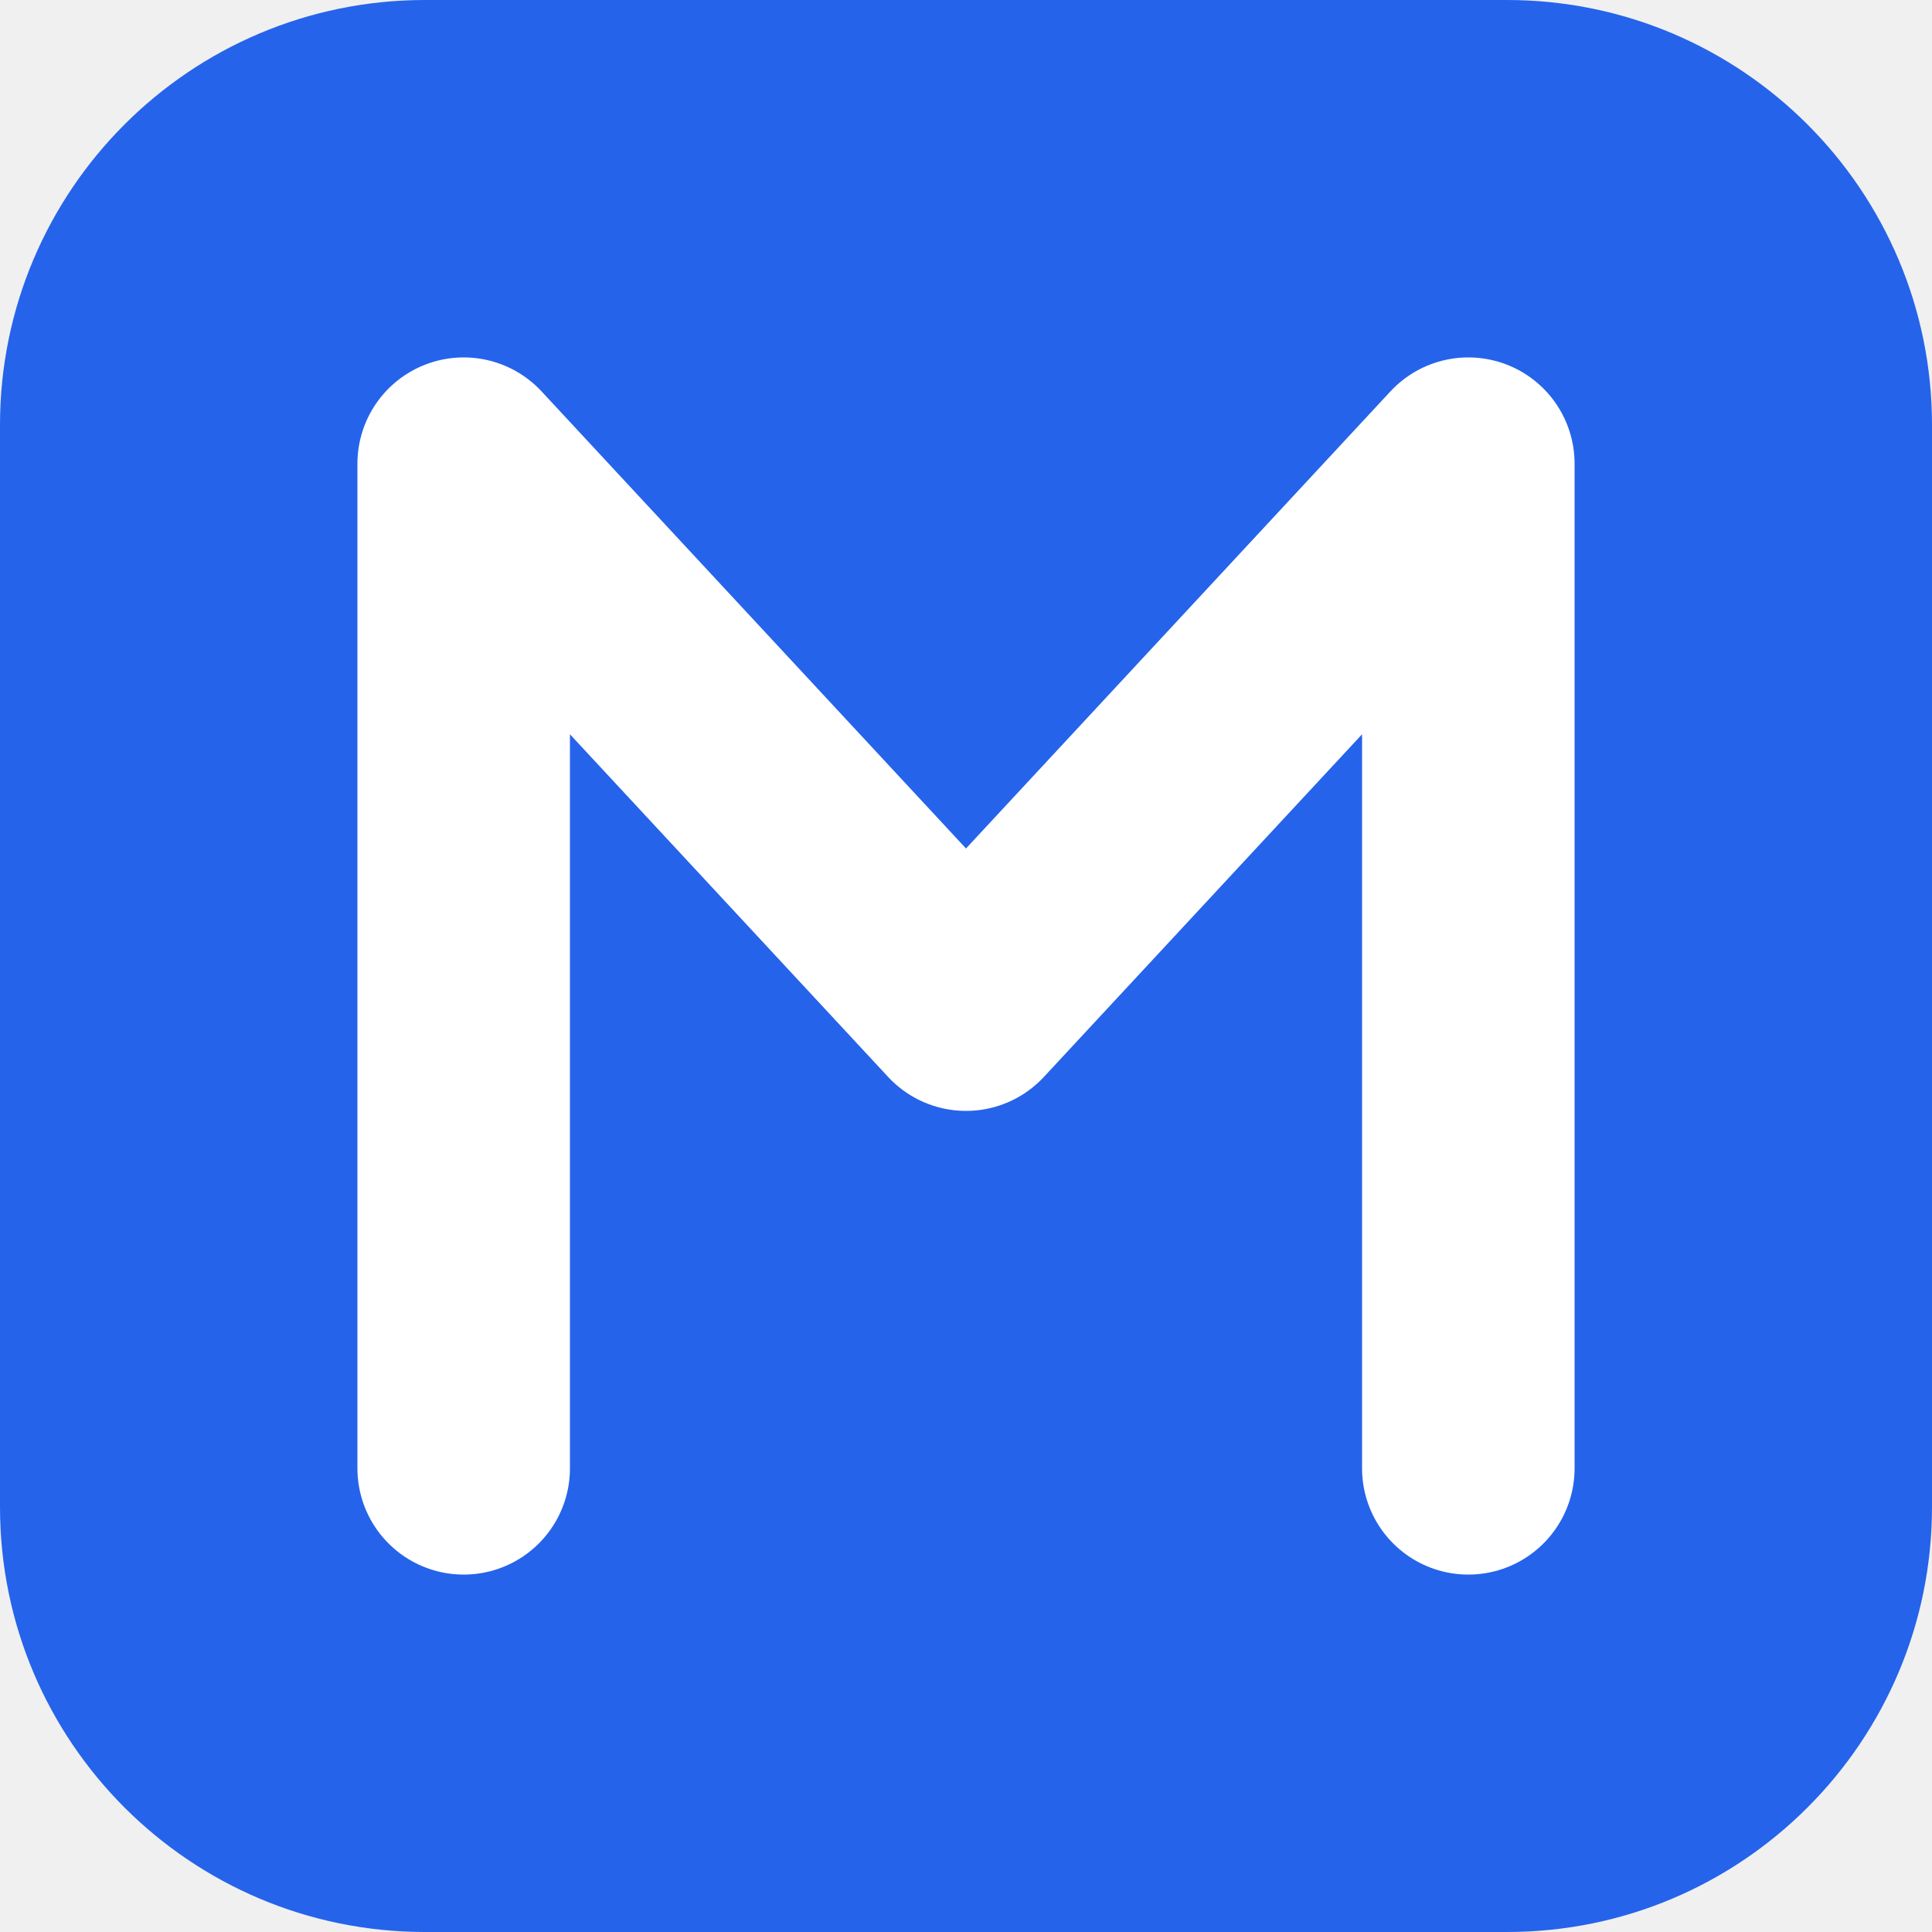
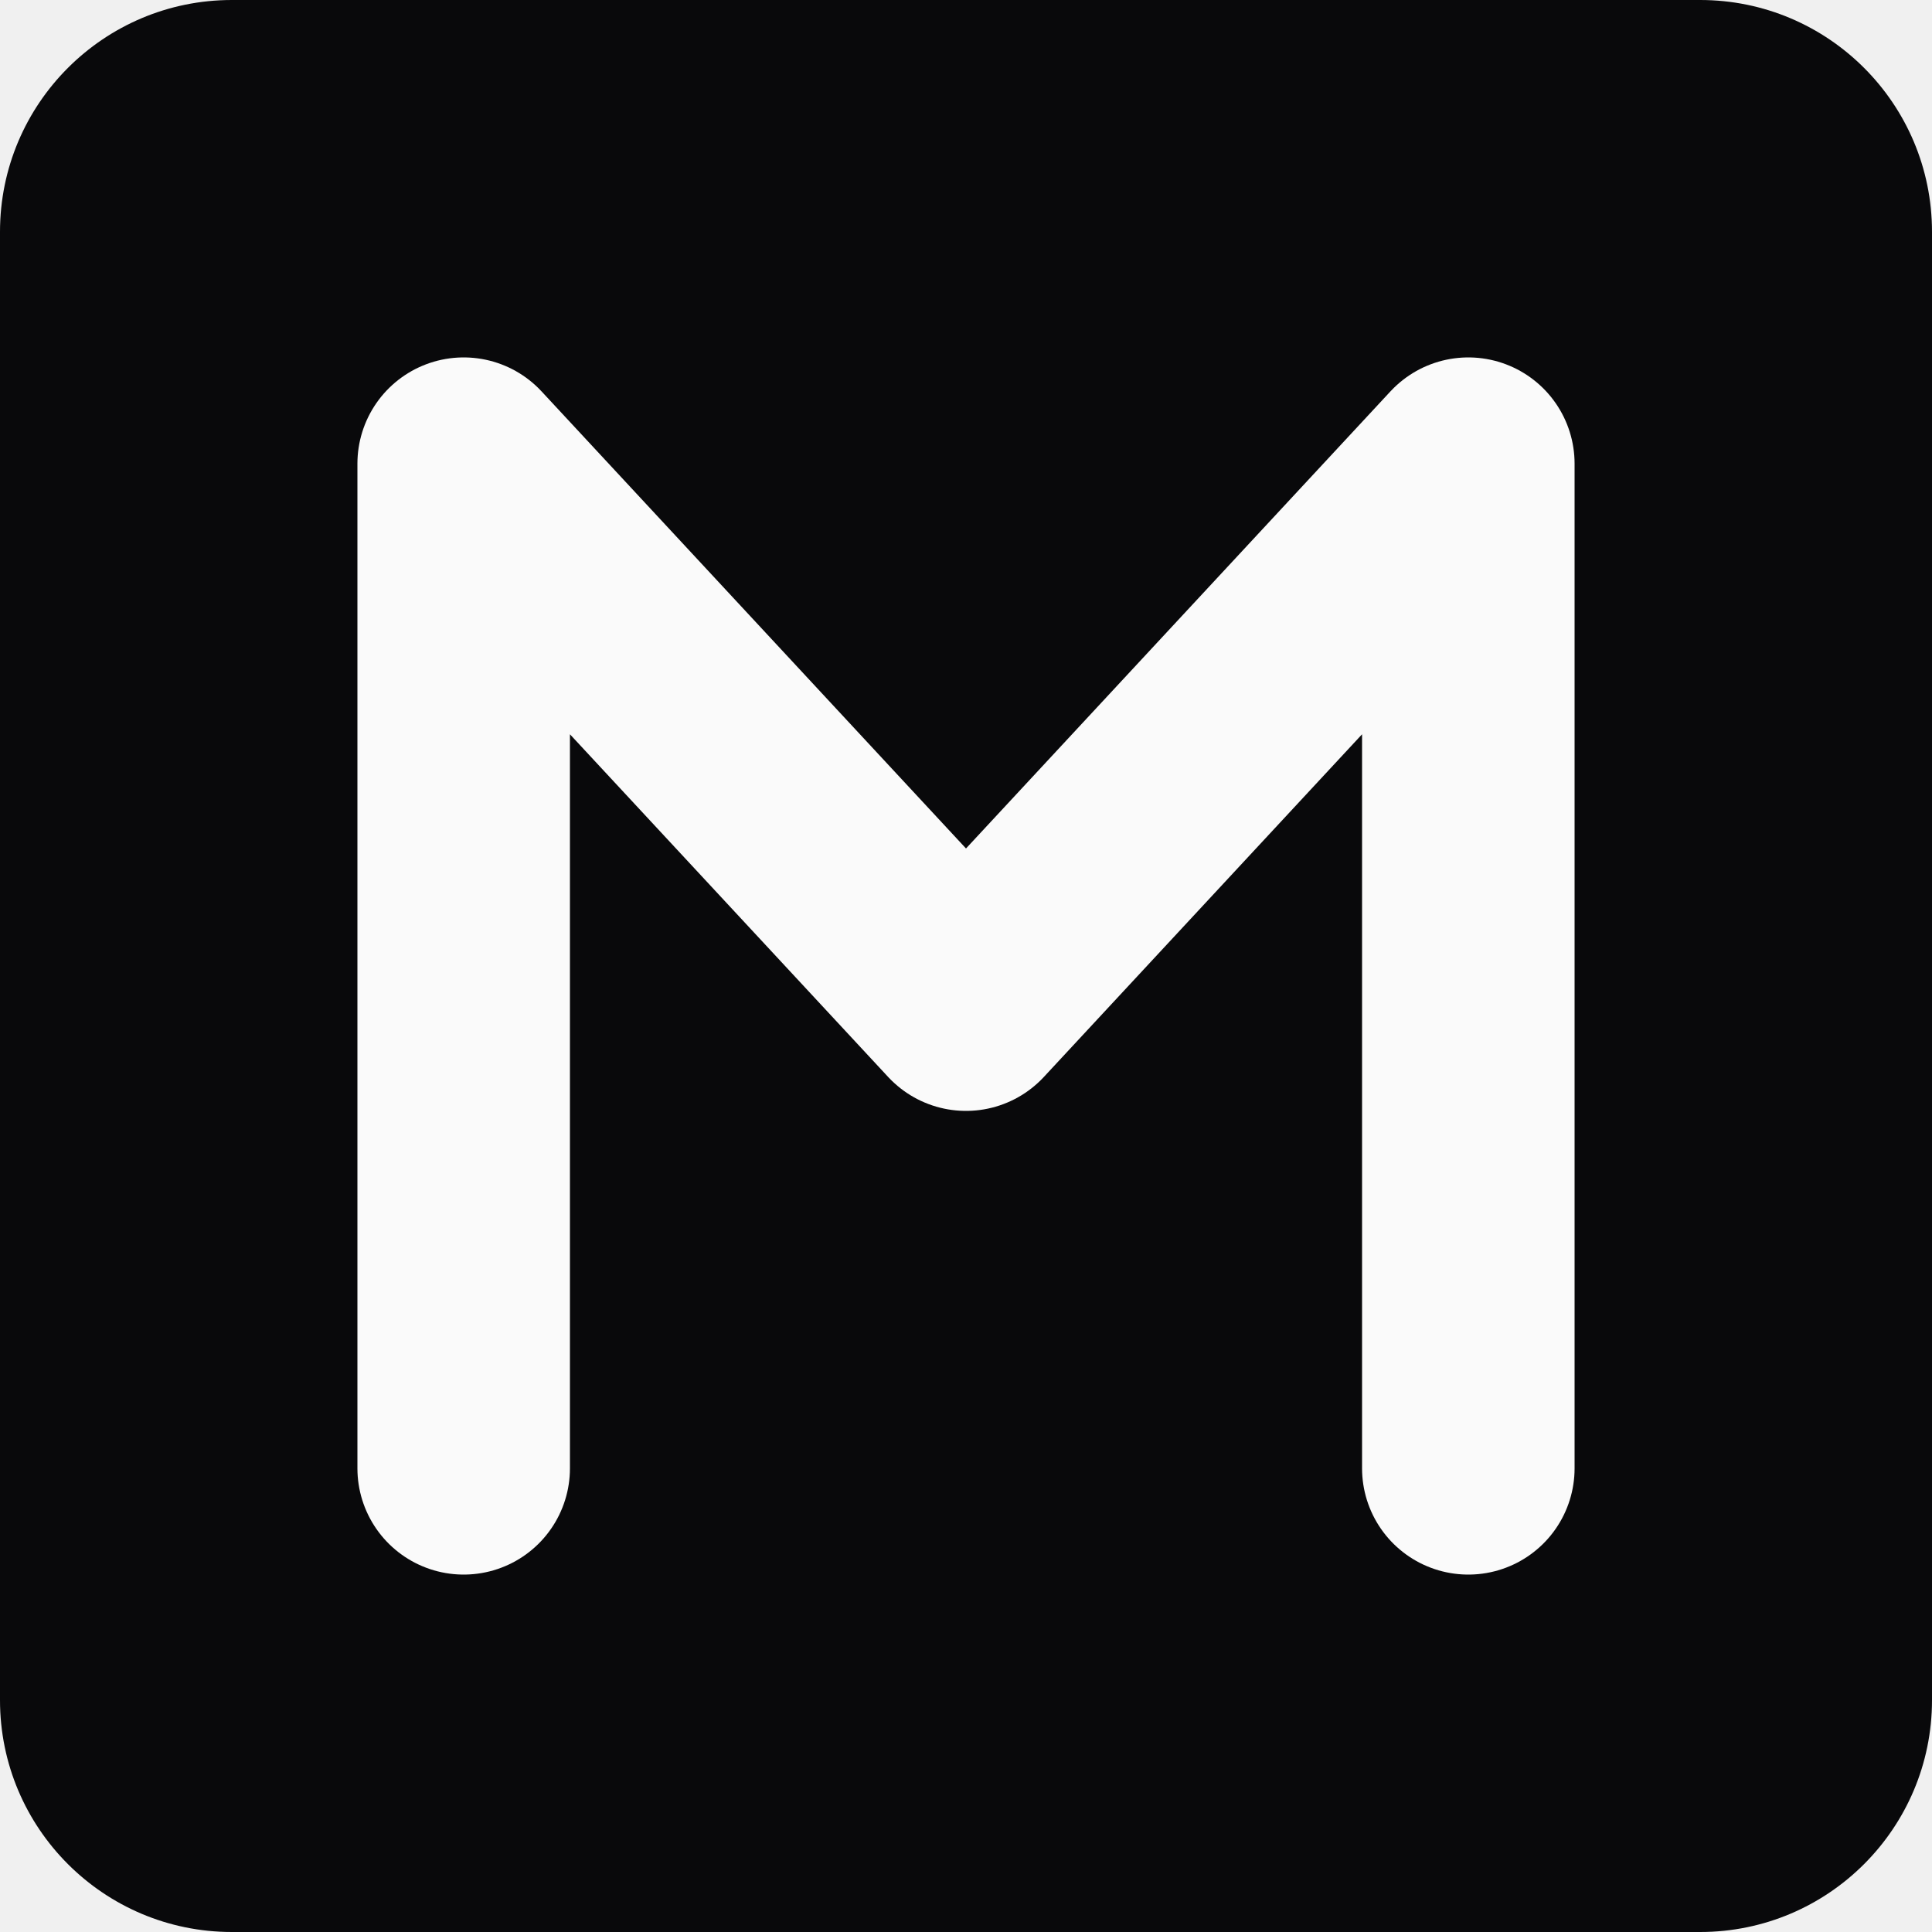
<svg xmlns="http://www.w3.org/2000/svg" viewBox="0 0 1000 1000">
-   <rect width="1000" height="1000" rx="220" fill="#2563eb" />
-   <path d="M 240 760 L 240 240 L 500 520 L 760 240 L 760 760" fill="none" stroke="#fff" stroke-width="110" stroke-linecap="round" stroke-linejoin="round" />
+   <style>
+     .bg { fill: #09090b; }
+     .mark { stroke: #fafafa; }
+     @media (prefers-color-scheme: dark) {
+       .bg { fill: #fafafa; }
+       .mark { stroke: #09090b; }
+     }
+   </style>
+   <rect class="bg" width="1000" height="1000" rx="120" />
+   <path class="mark" d="M 240 760 L 240 240 L 500 520 L 760 240 L 760 760" fill="none" stroke-width="110" stroke-linecap="round" stroke-linejoin="round" />
</svg>
